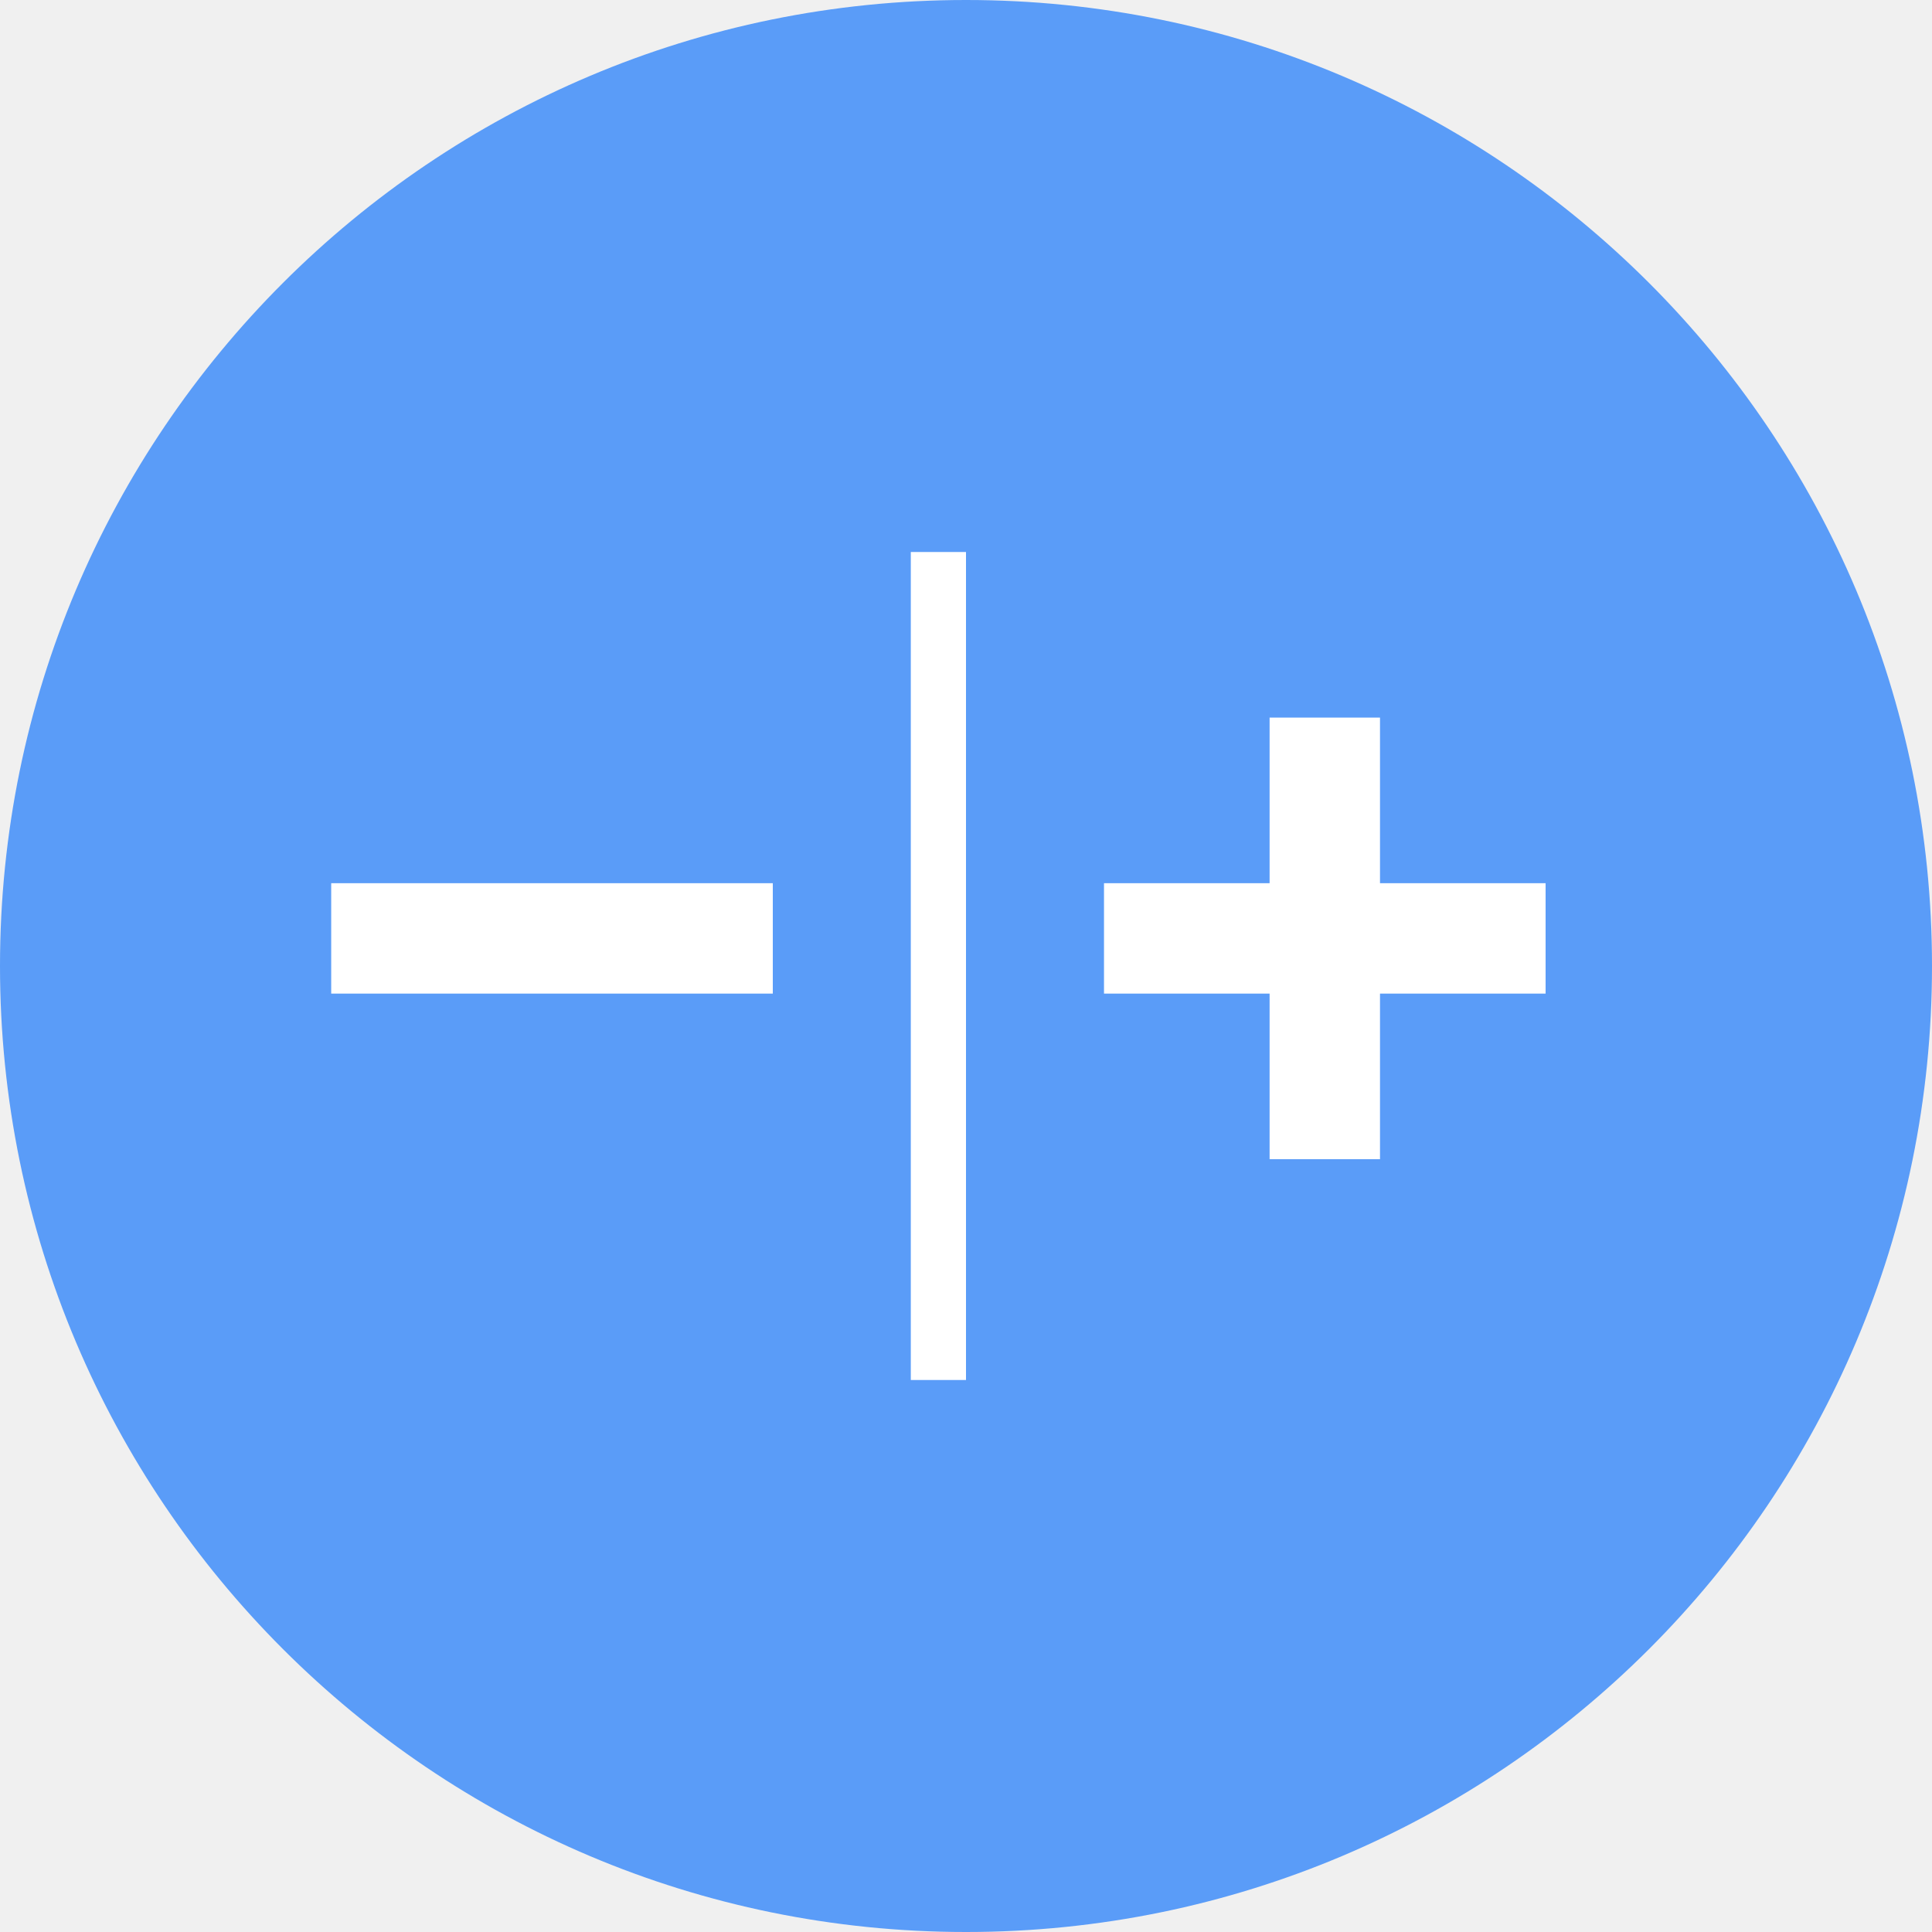
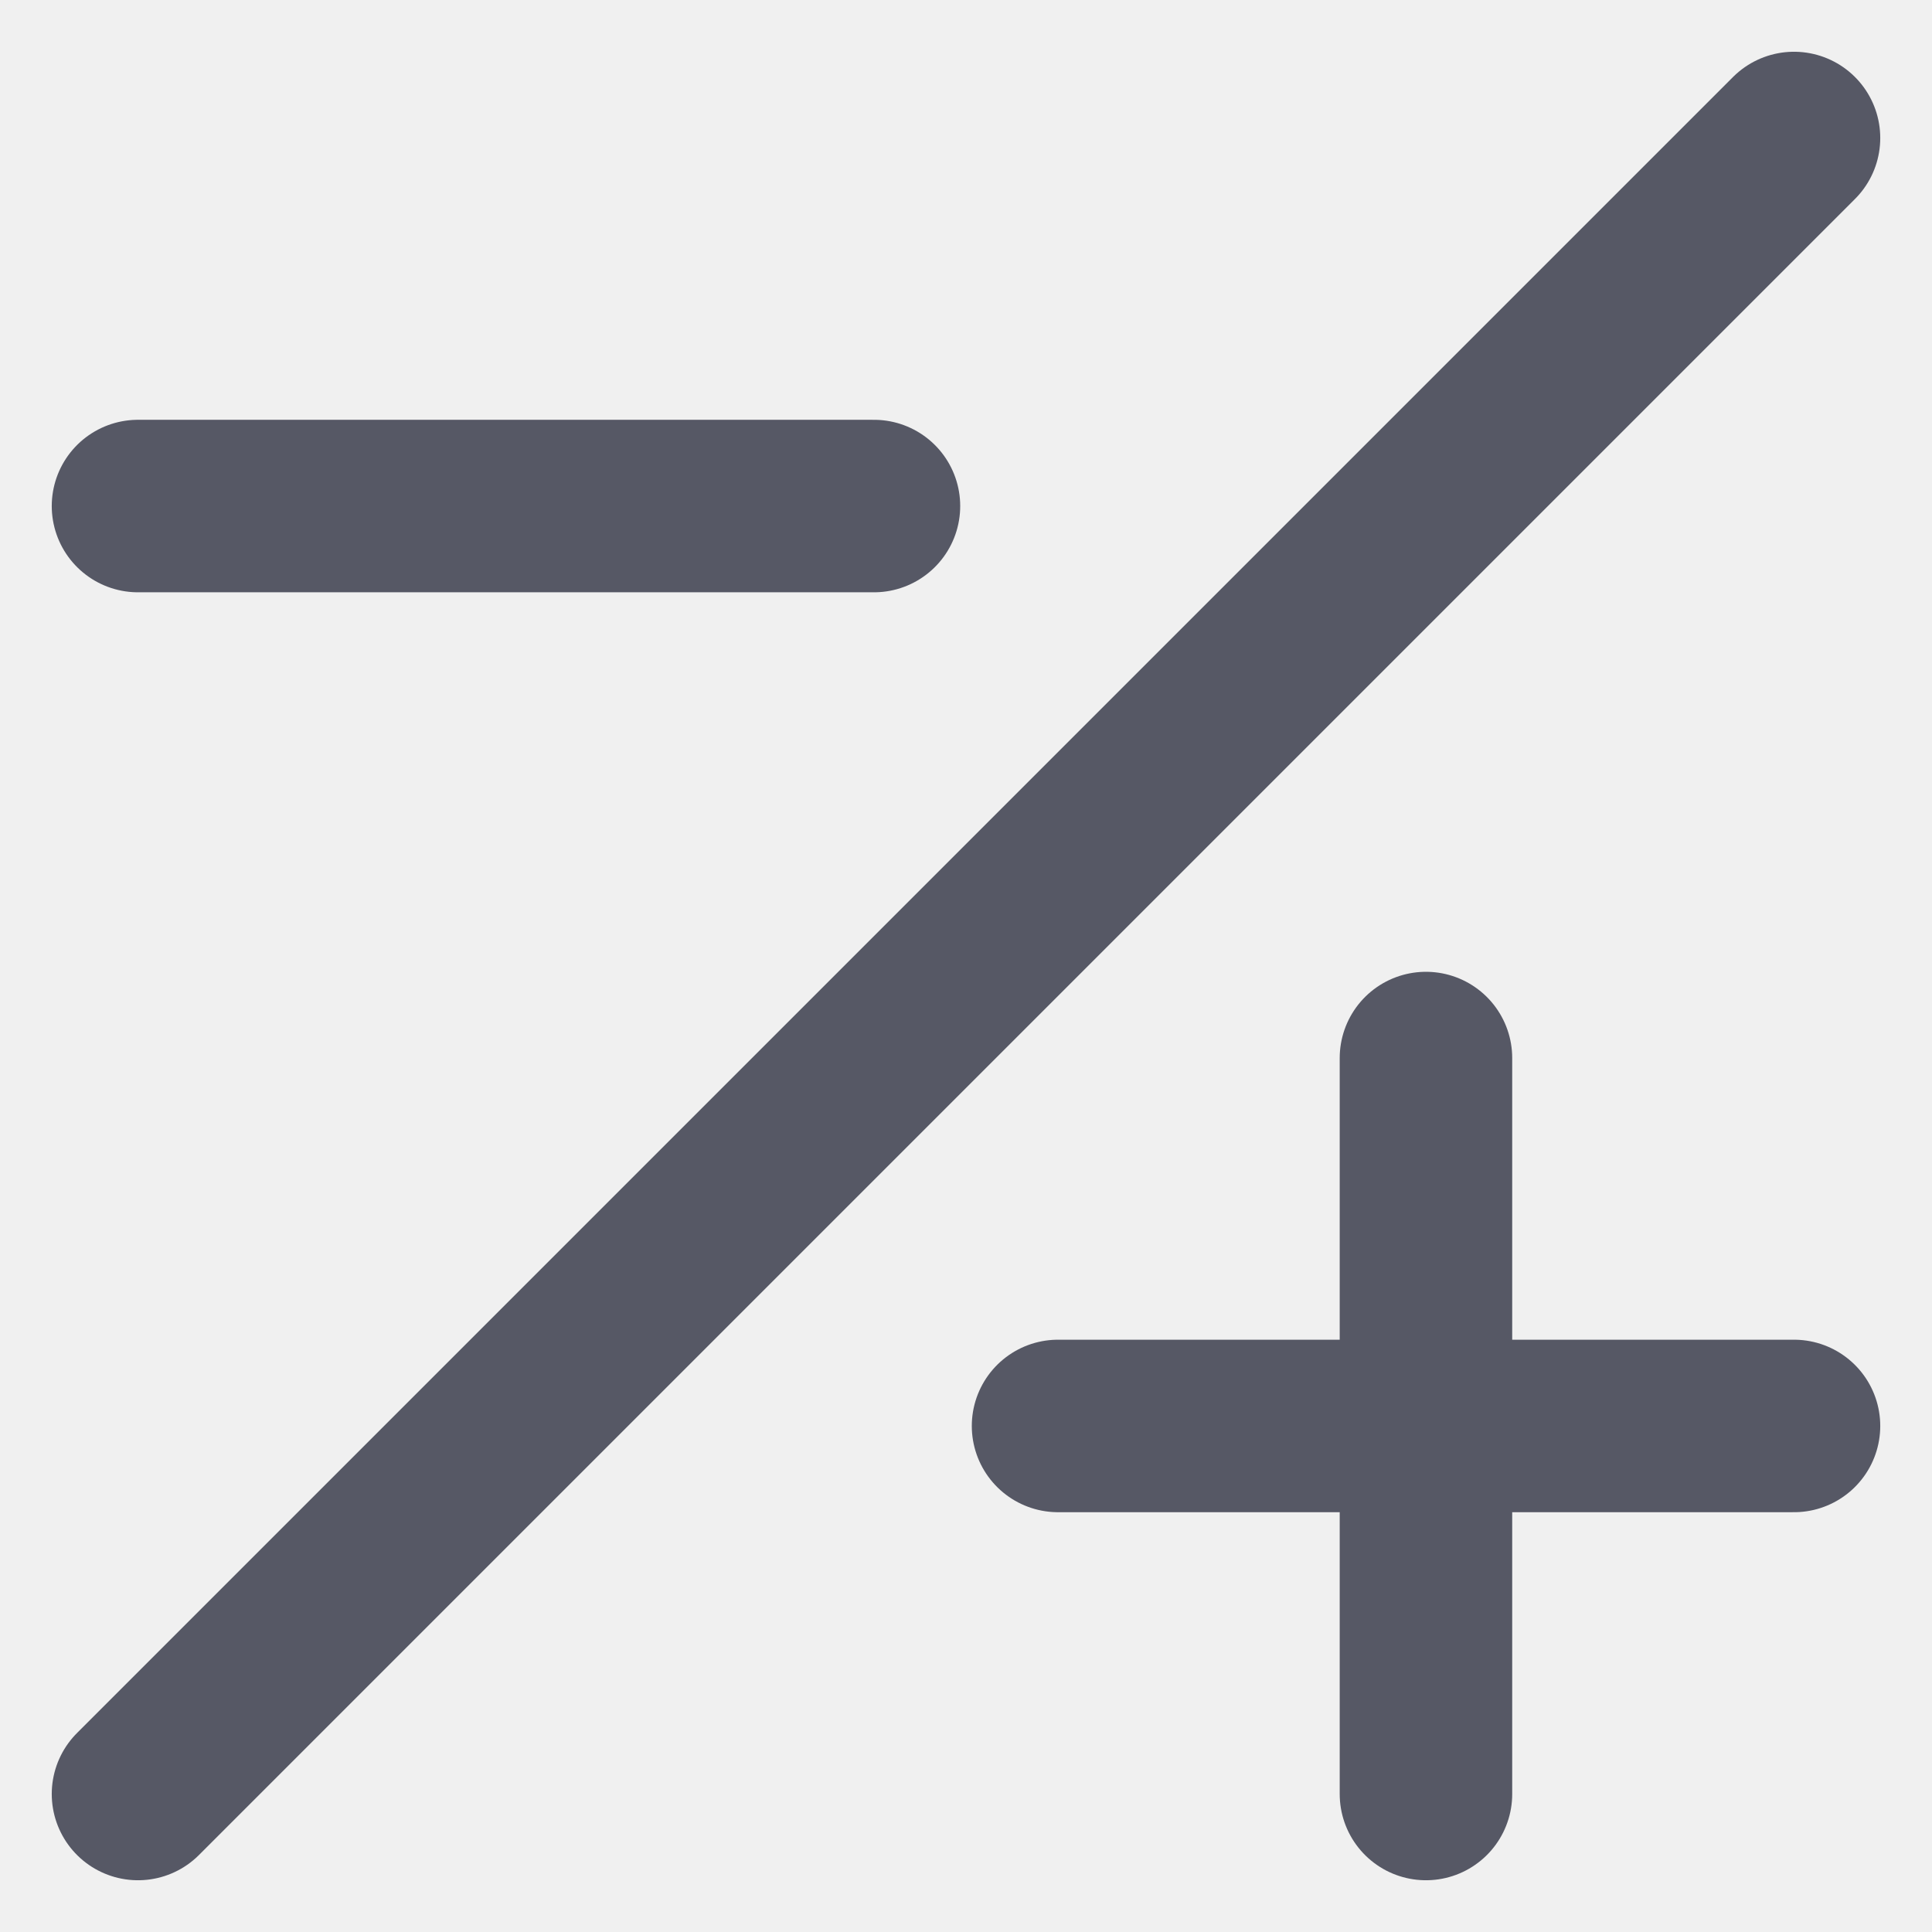
- <svg xmlns="http://www.w3.org/2000/svg" width="35" height="35" viewBox="0 0 35 35" fill="none">
-   <circle cx="17.5" cy="17.5" r="17.5" fill="#5A9CF8" />
-   <rect x="6" y="16" width="8" height="2" fill="white" />
-   <rect x="16.5" y="25" width="15" height="1" transform="rotate(-90 16.5 25)" fill="white" />
-   <rect x="20" y="16" width="8" height="2" fill="white" />
-   <rect x="25" y="13" width="8" height="2" transform="rotate(90 25 13)" fill="white" />
+ <svg xmlns="http://www.w3.org/2000/svg" width="14" height="14" viewBox="0 0 14 14" fill="none">
+   <path d="M1 13L13 1" stroke="#565865" stroke-width="1.25" stroke-linecap="round" stroke-linejoin="round" />
+   <path d="M10.333 7.667V13M13 10.333L7.667 10.333" stroke="#565865" stroke-width="1.25" stroke-linecap="round" stroke-linejoin="round" />
+   <path d="M6.333 3.667L1 3.667" stroke="#565865" stroke-width="1.25" stroke-linecap="round" stroke-linejoin="round" />
</svg>
